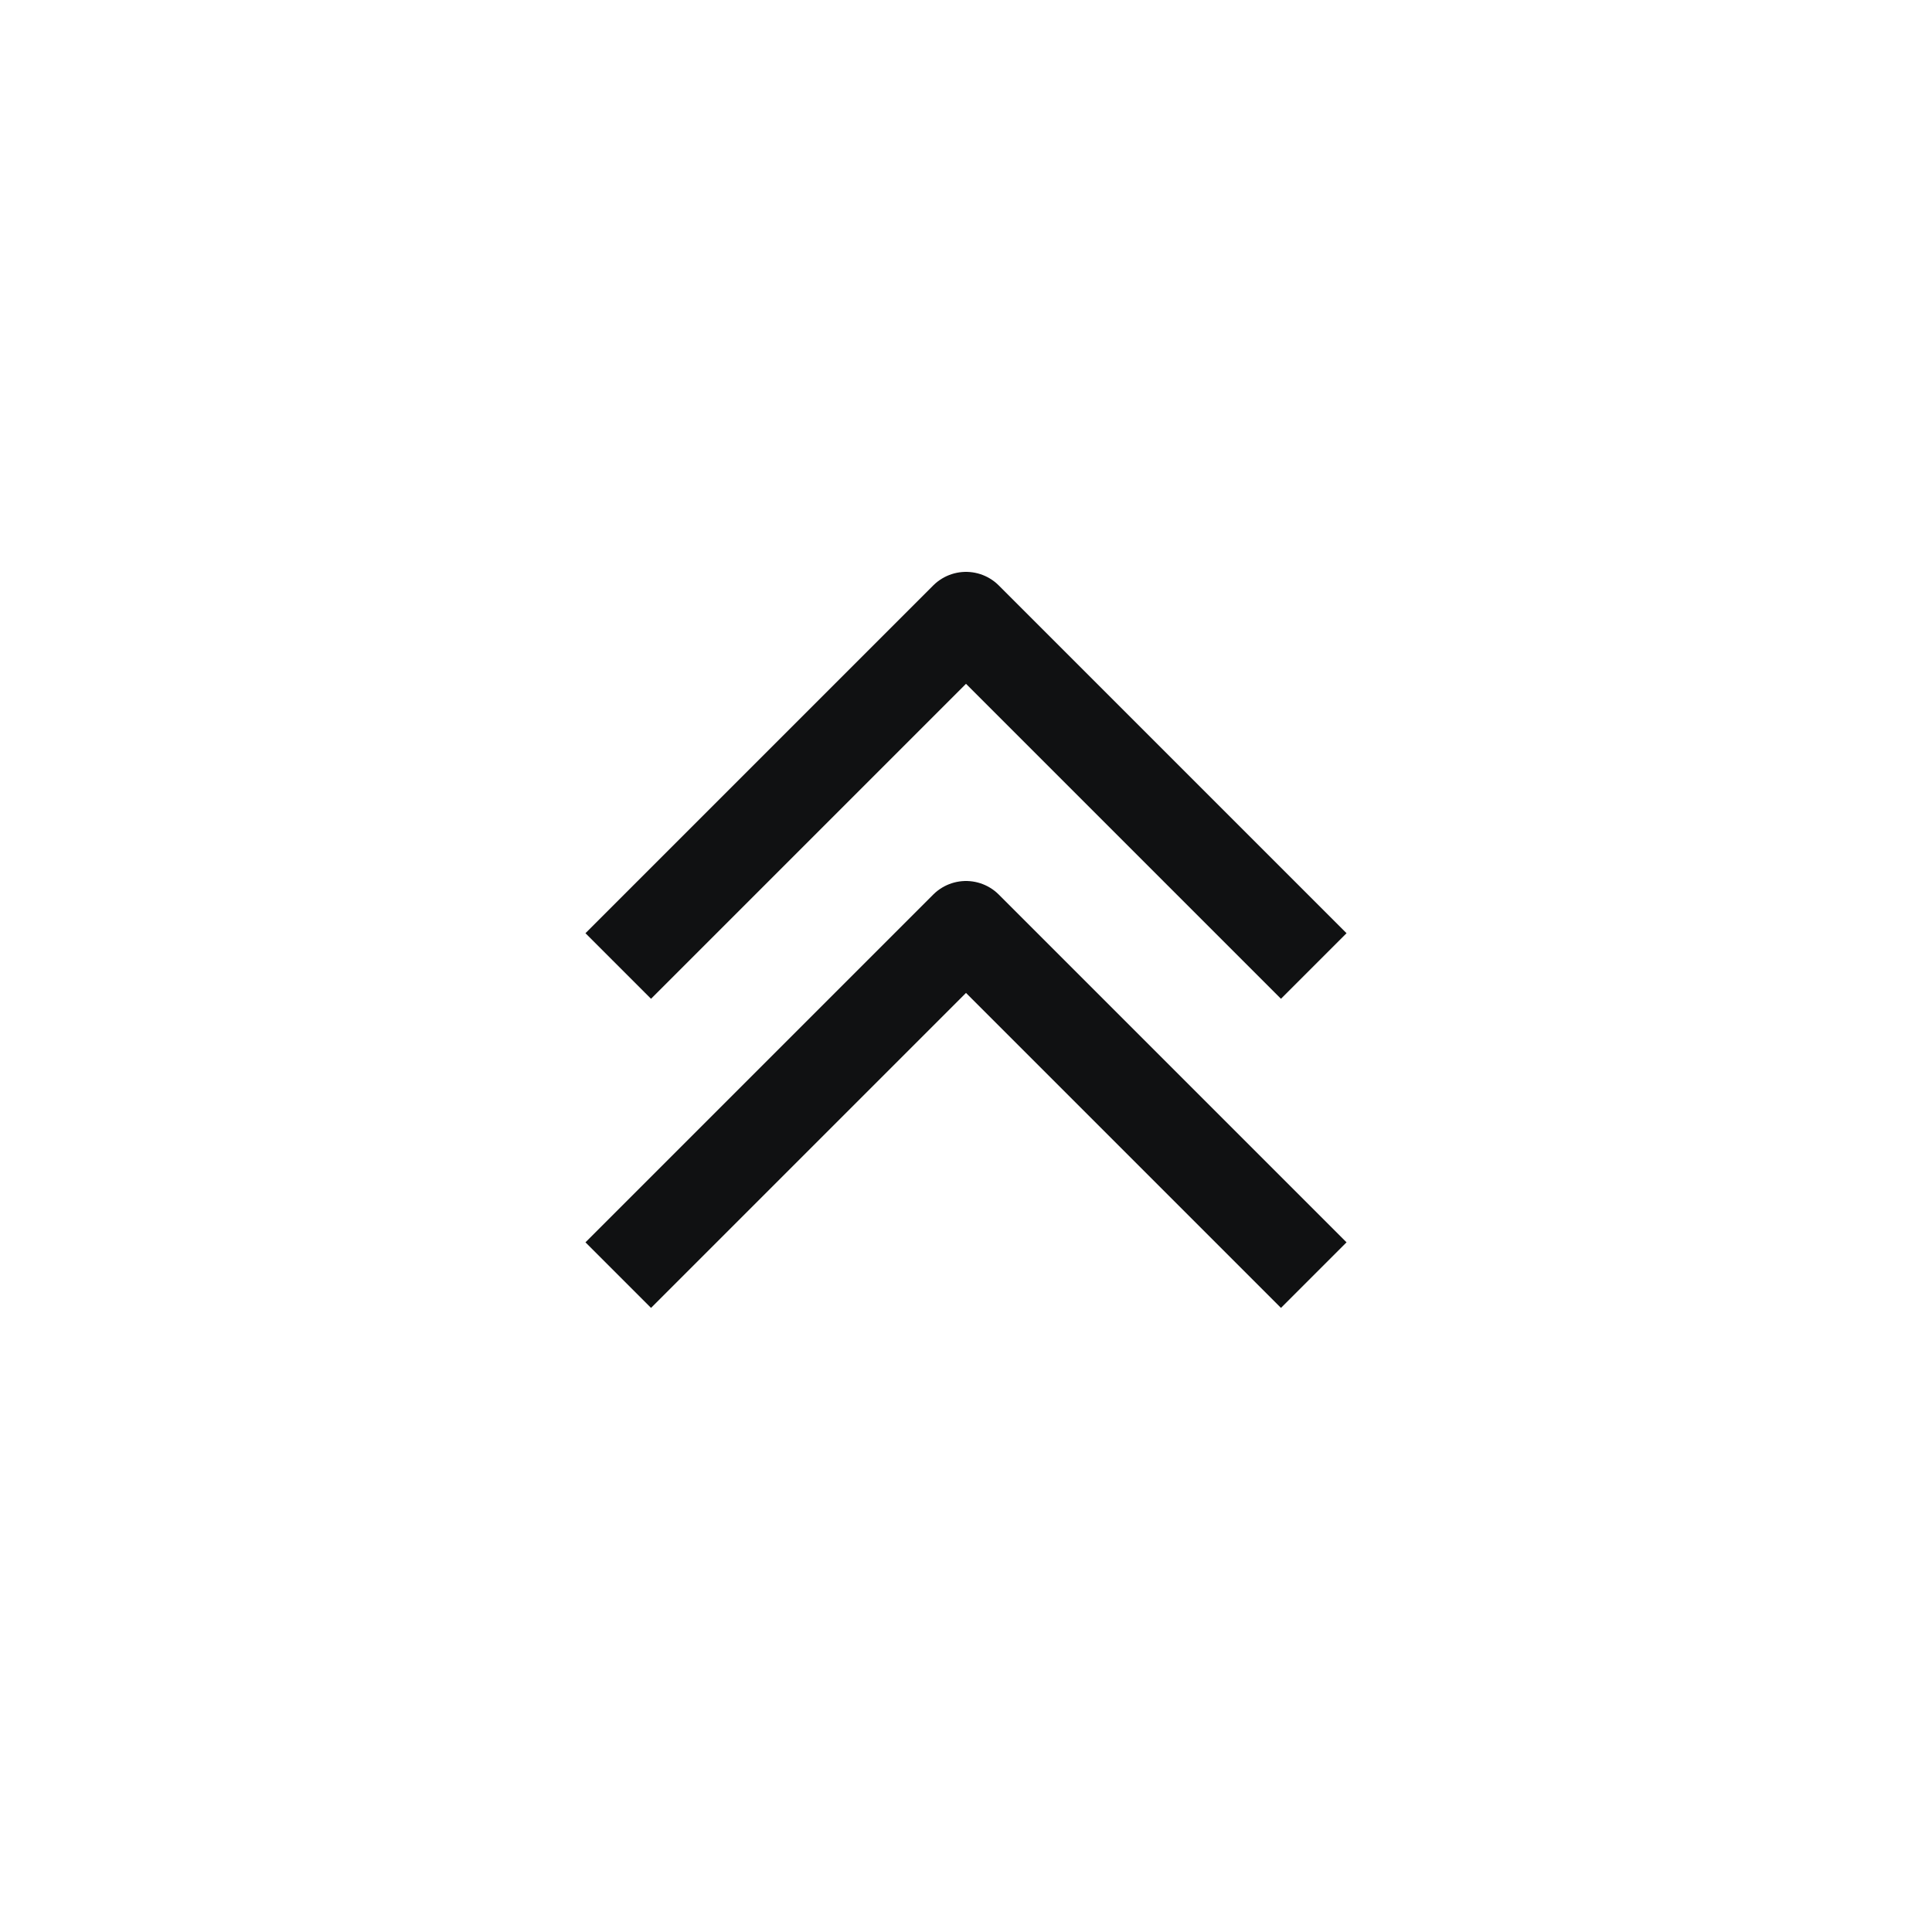
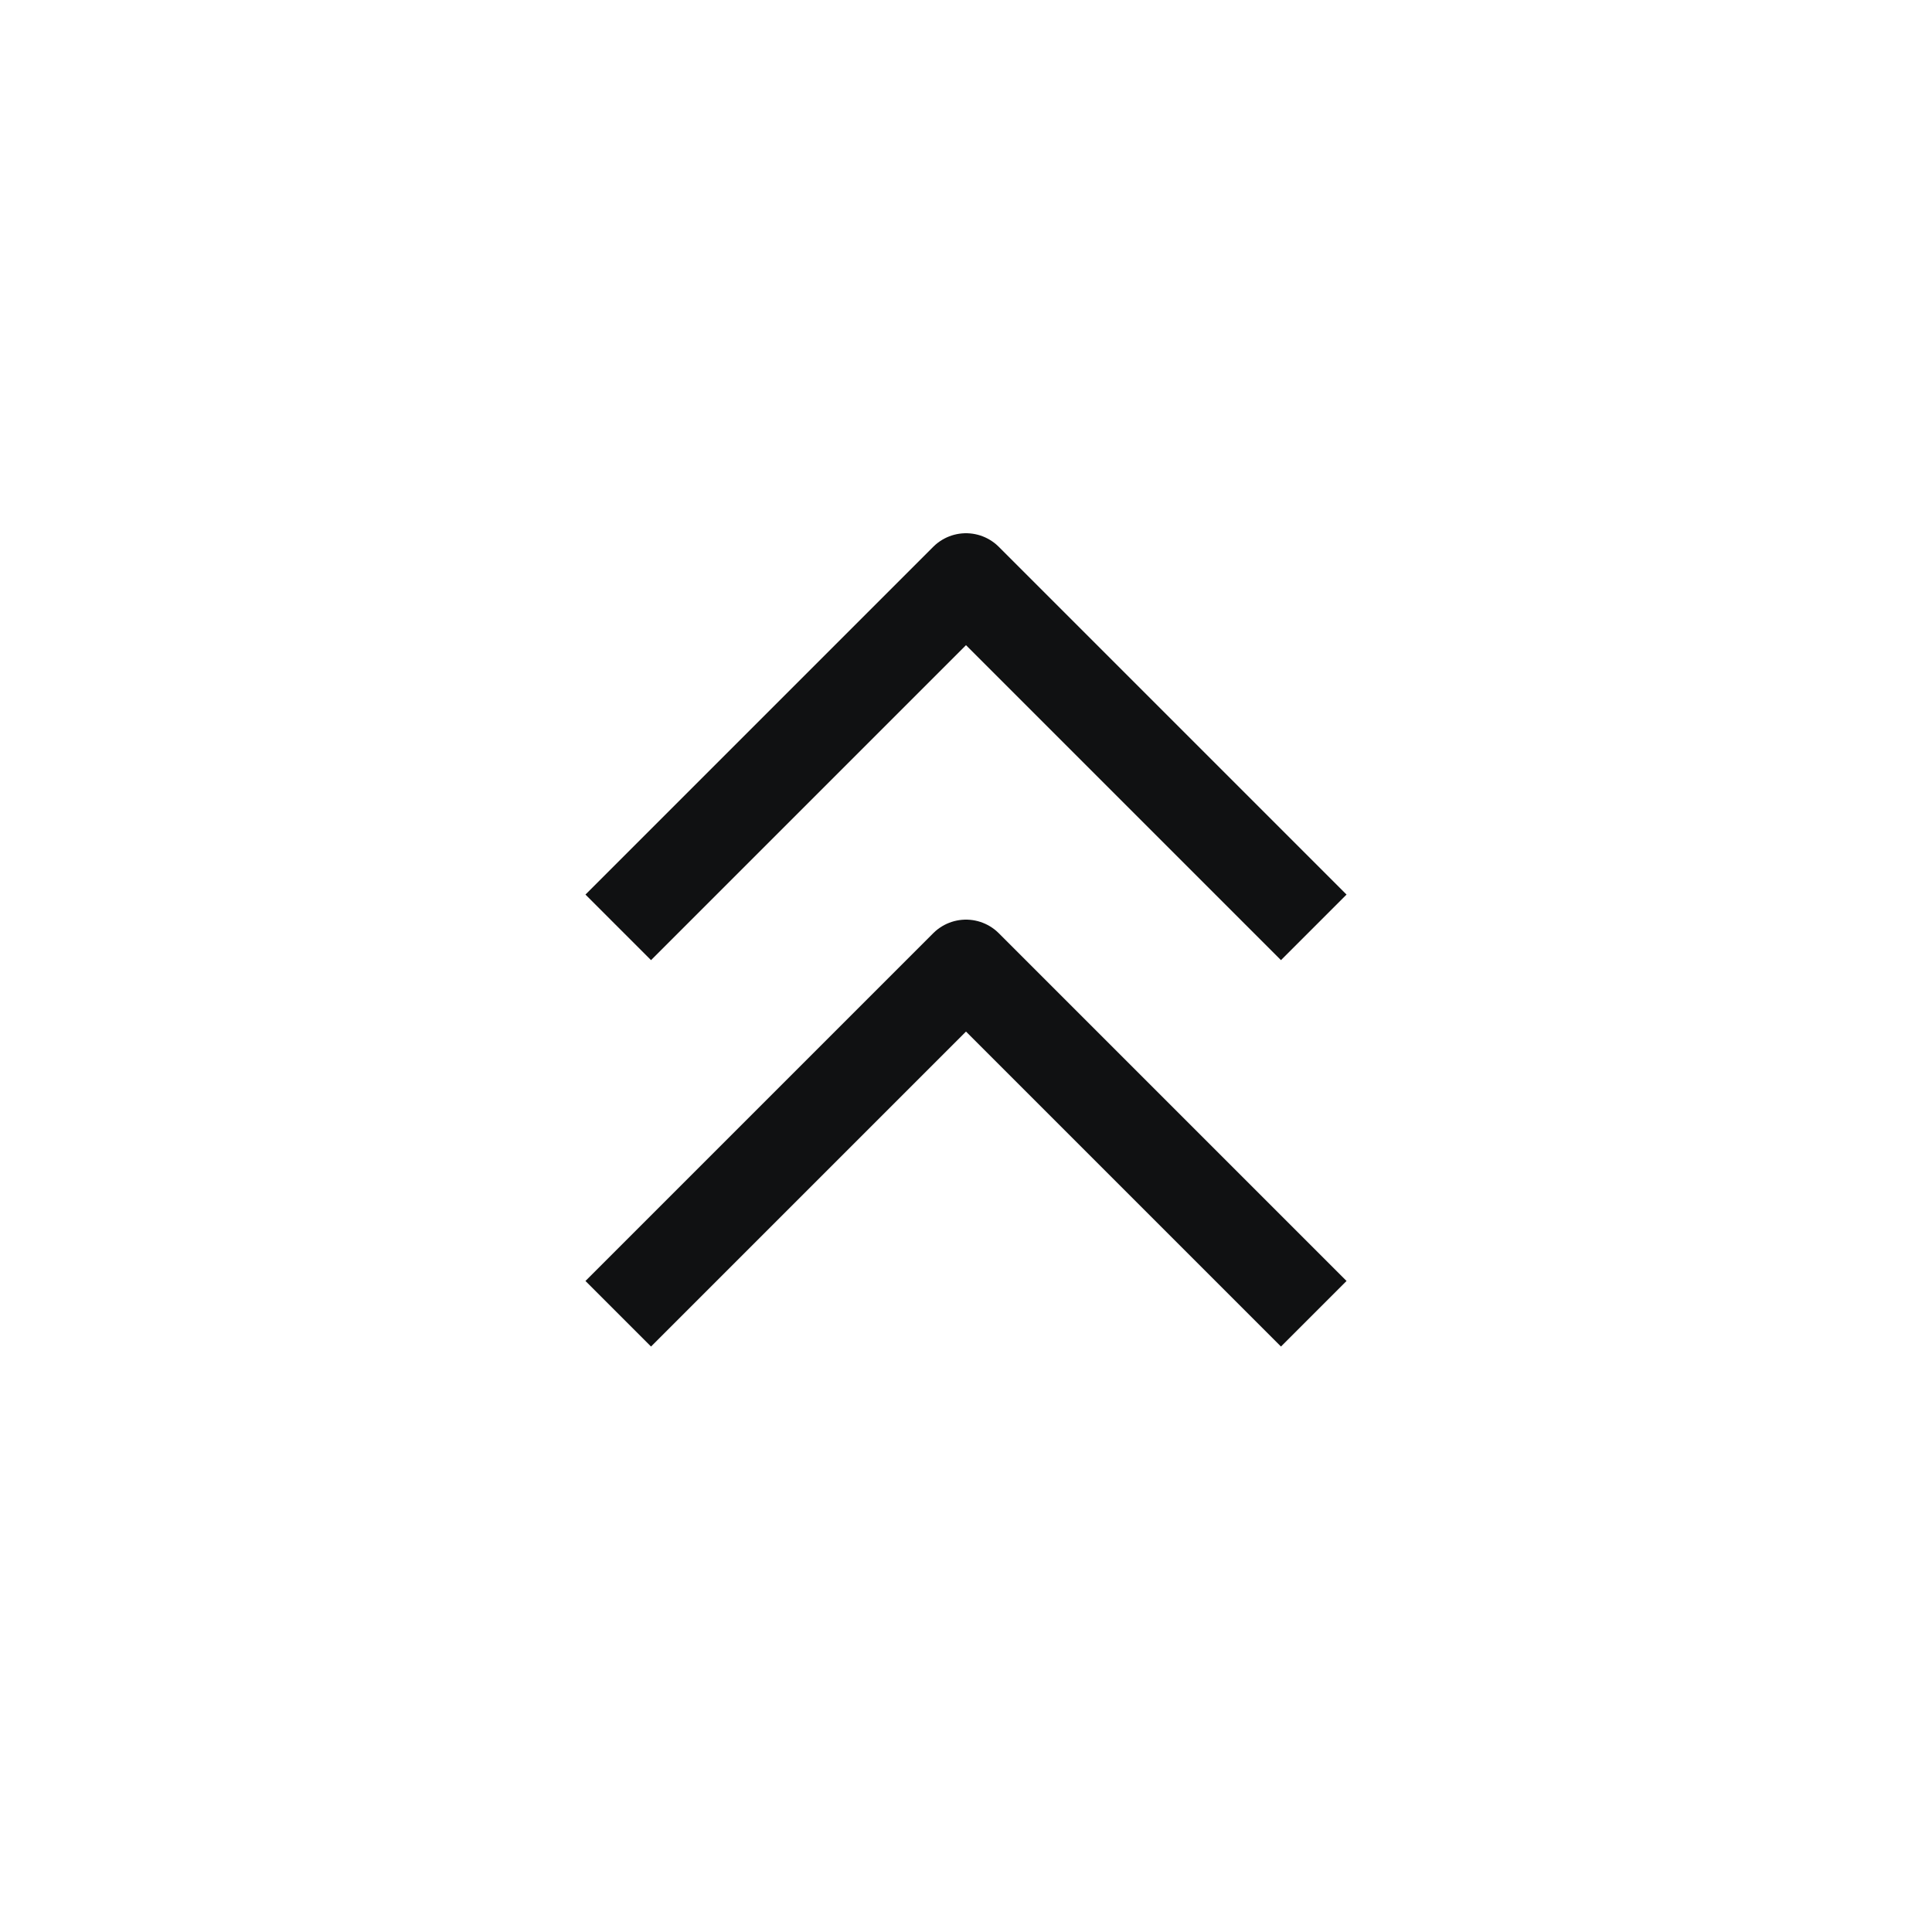
<svg xmlns="http://www.w3.org/2000/svg" width="25" height="25" viewBox="0 0 25 25" fill="none">
-   <path d="M8 12.5L12.5 8L17 12.5M8 16.5L12.5 12L17 16.5" stroke="#101112" stroke-width="1.2" stroke-linejoin="round" />
+   <path d="M8 12L12.5 7.5L17 12M8 17L12.5 12.5L17 17" stroke="#101112" stroke-width="1.2" stroke-linejoin="round" />
</svg>
